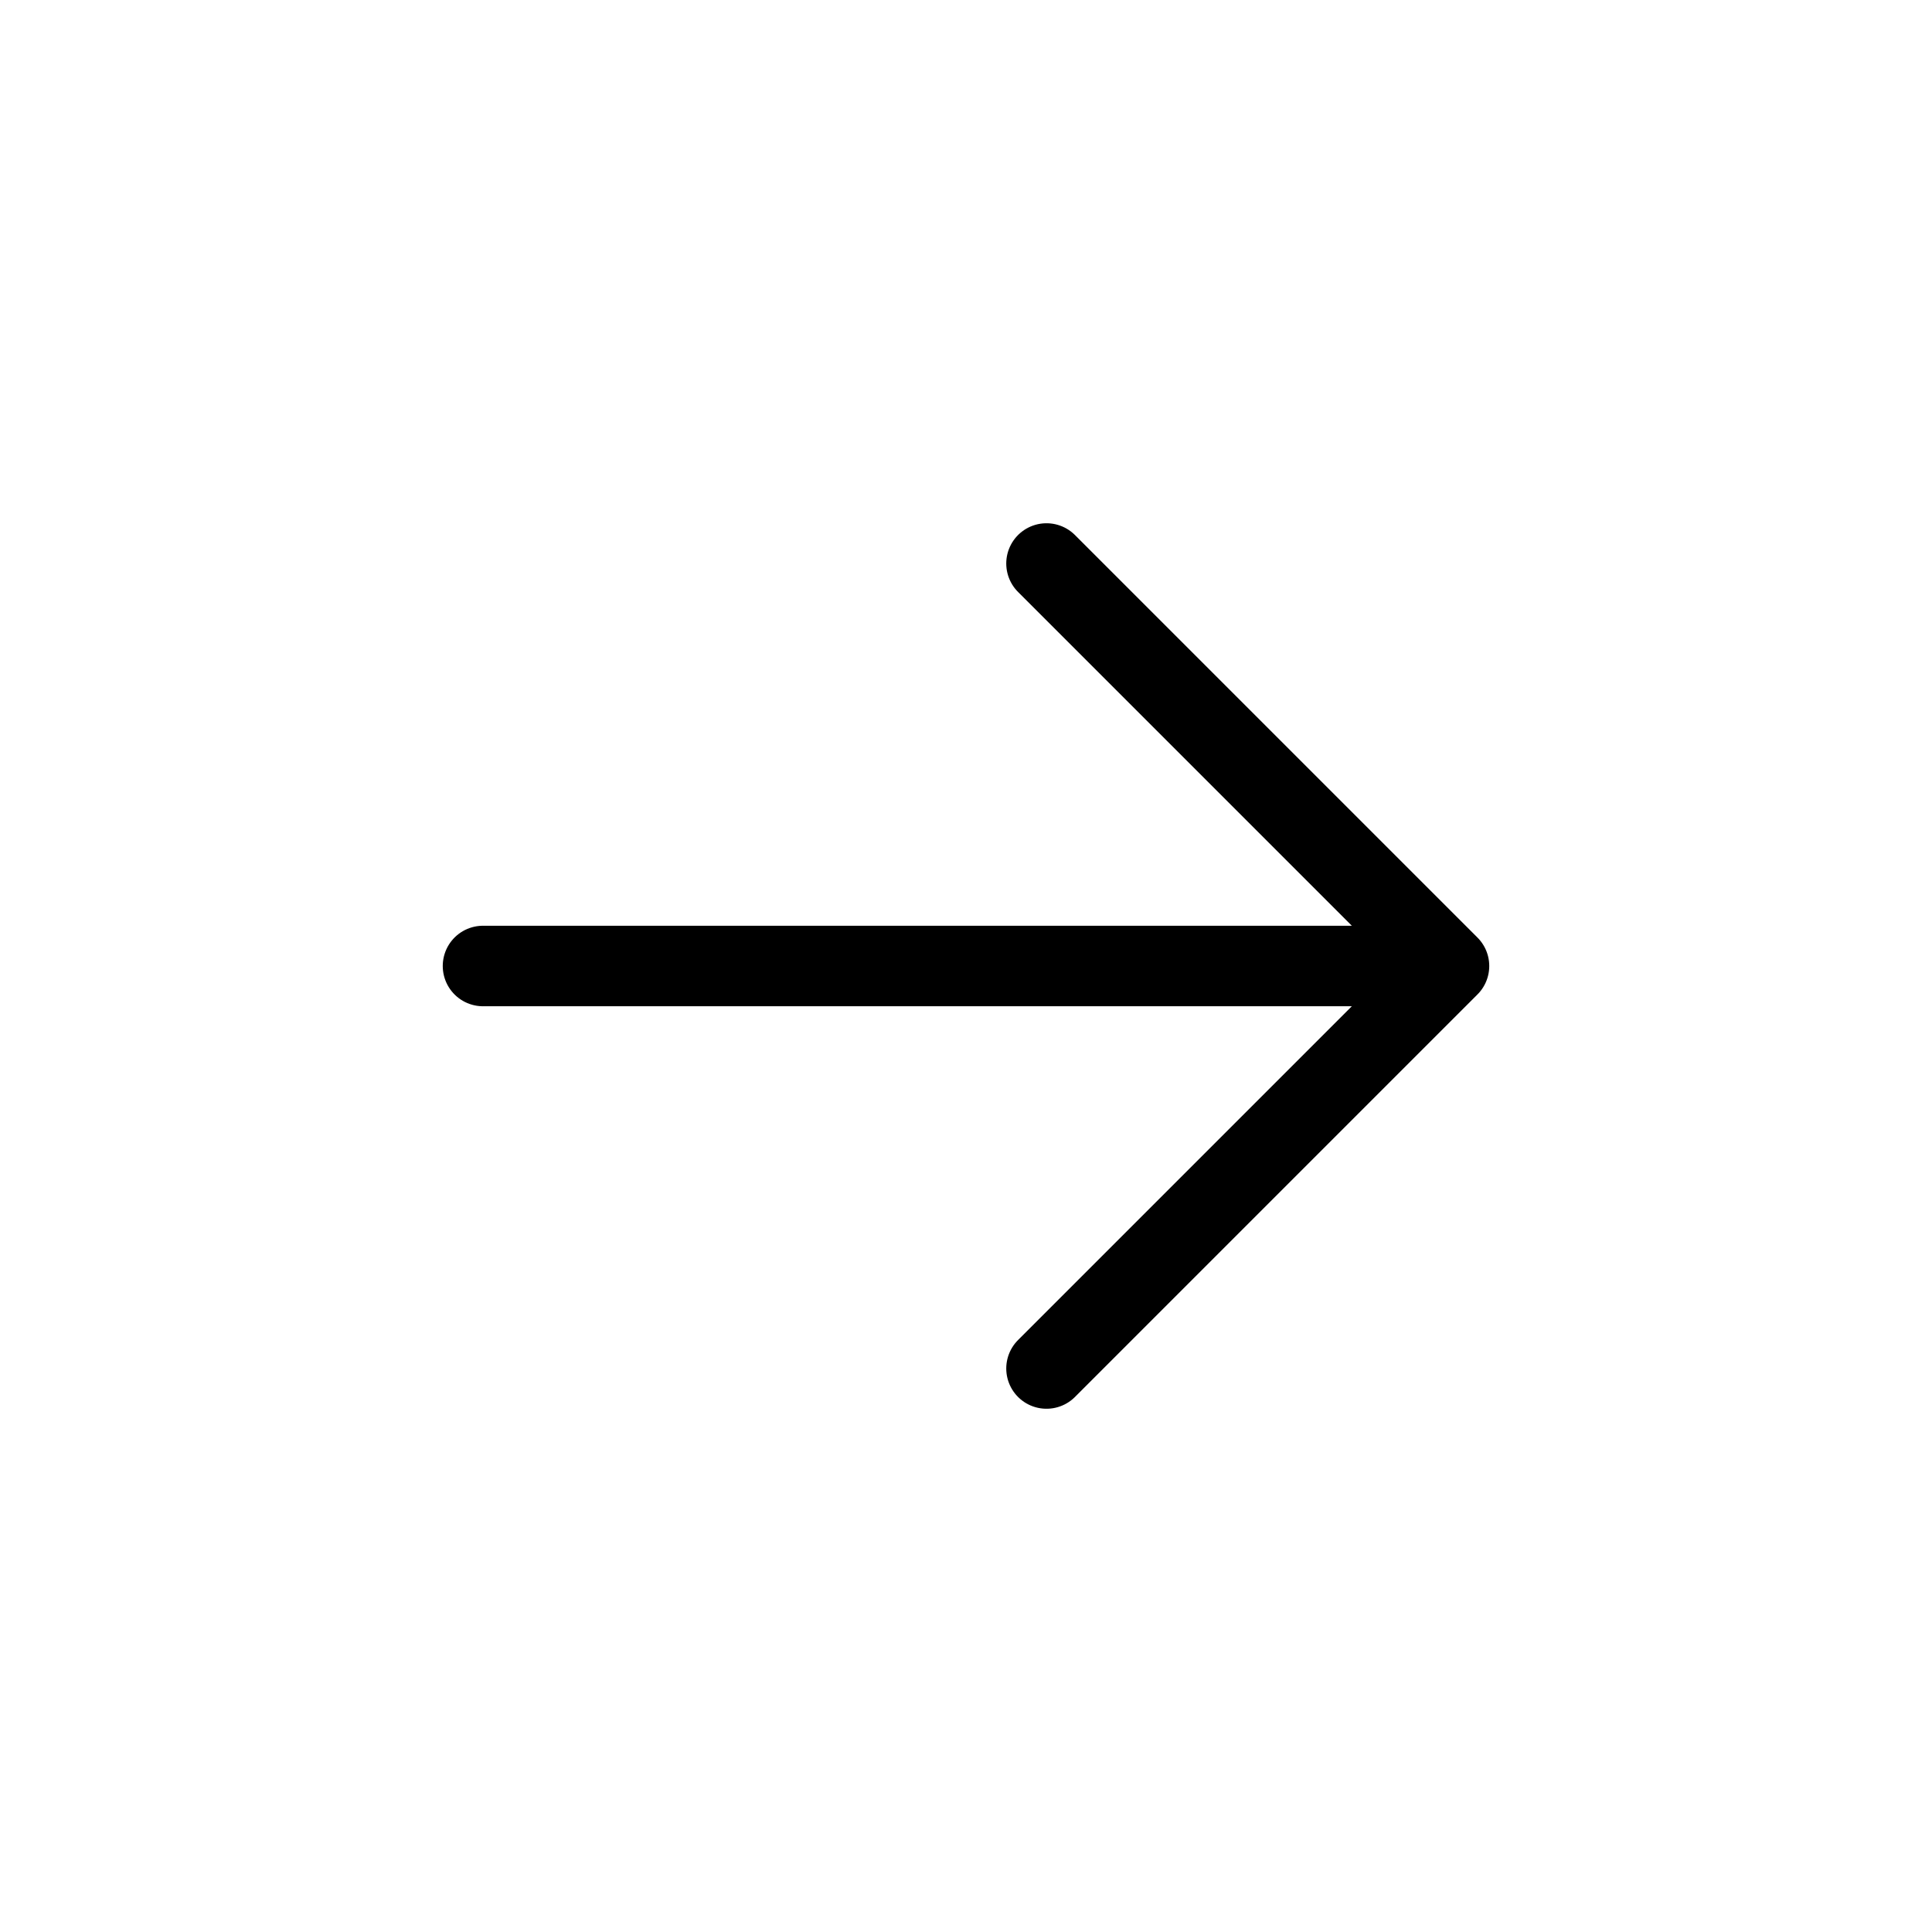
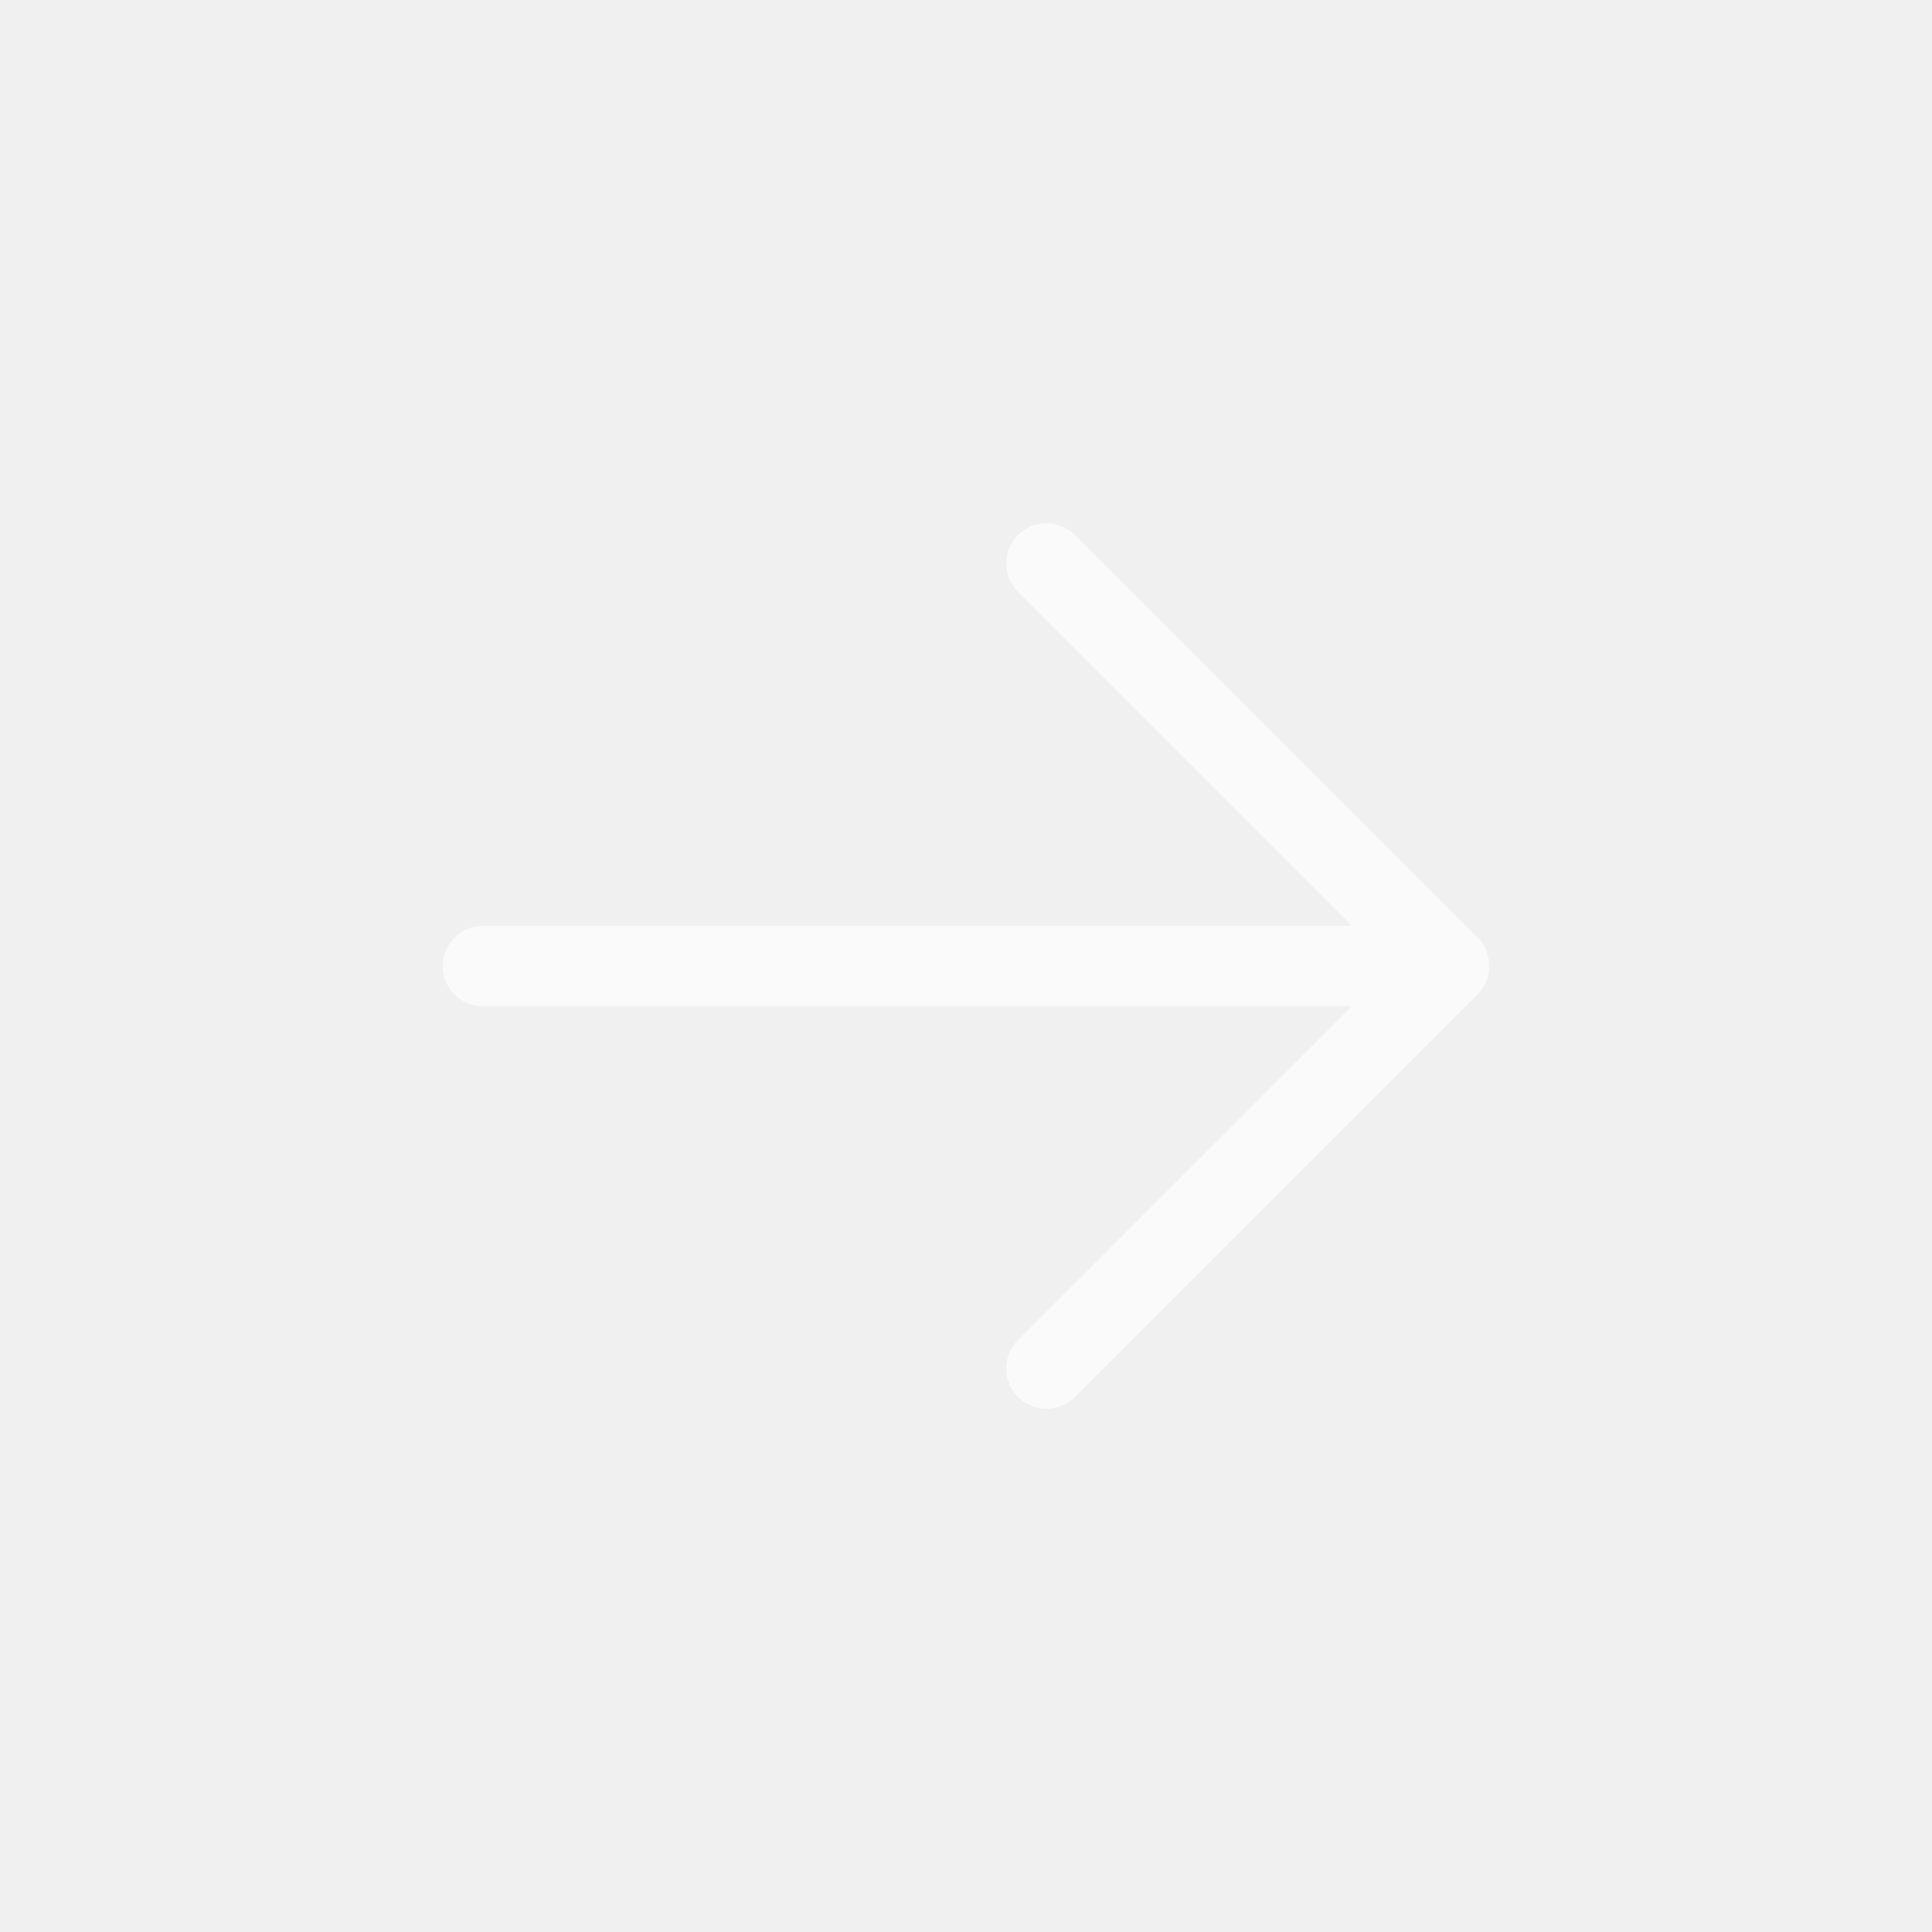
<svg xmlns="http://www.w3.org/2000/svg" width="800px" height="800px" viewBox="0 0 24 24" fill="none">
-   <rect width="24" height="24" fill="white" />
-   <path d="M6 12H18M18 12L13 7M18 12L13 17" stroke="#000000" stroke-linecap="round" stroke-linejoin="round" />
+   <rect width="24" height="24" fill="none" />
+   <path d="M6 12H18M18 12L13 7M18 12L13 17" stroke="#fafafa" stroke-linecap="round" stroke-linejoin="round" />
</svg>
